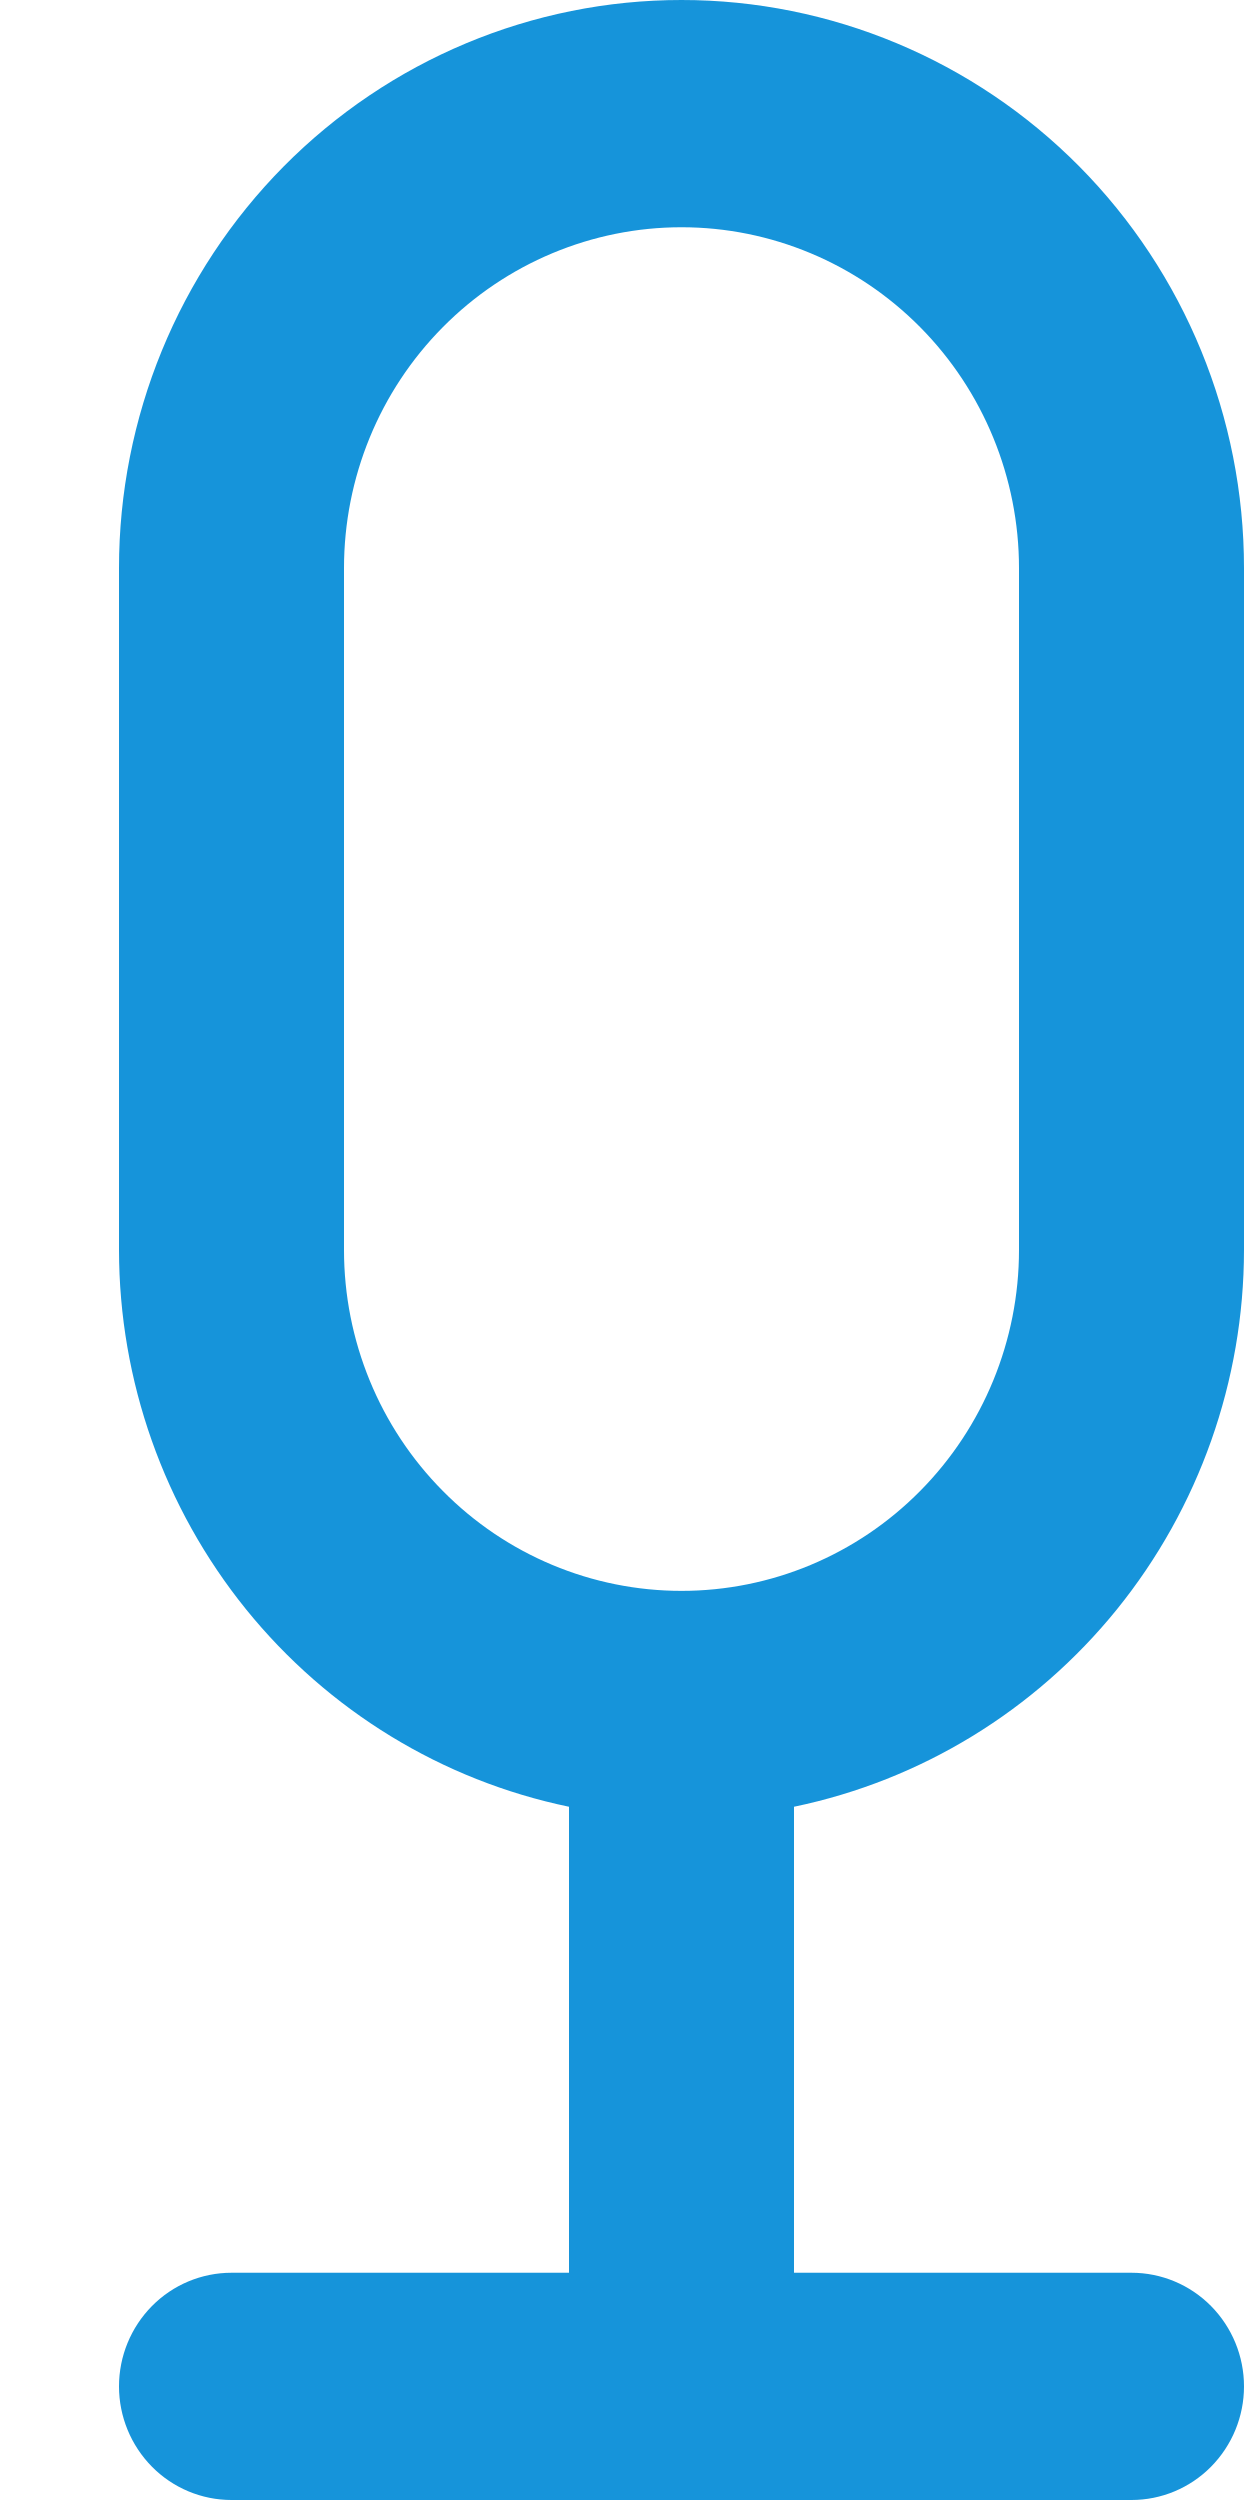
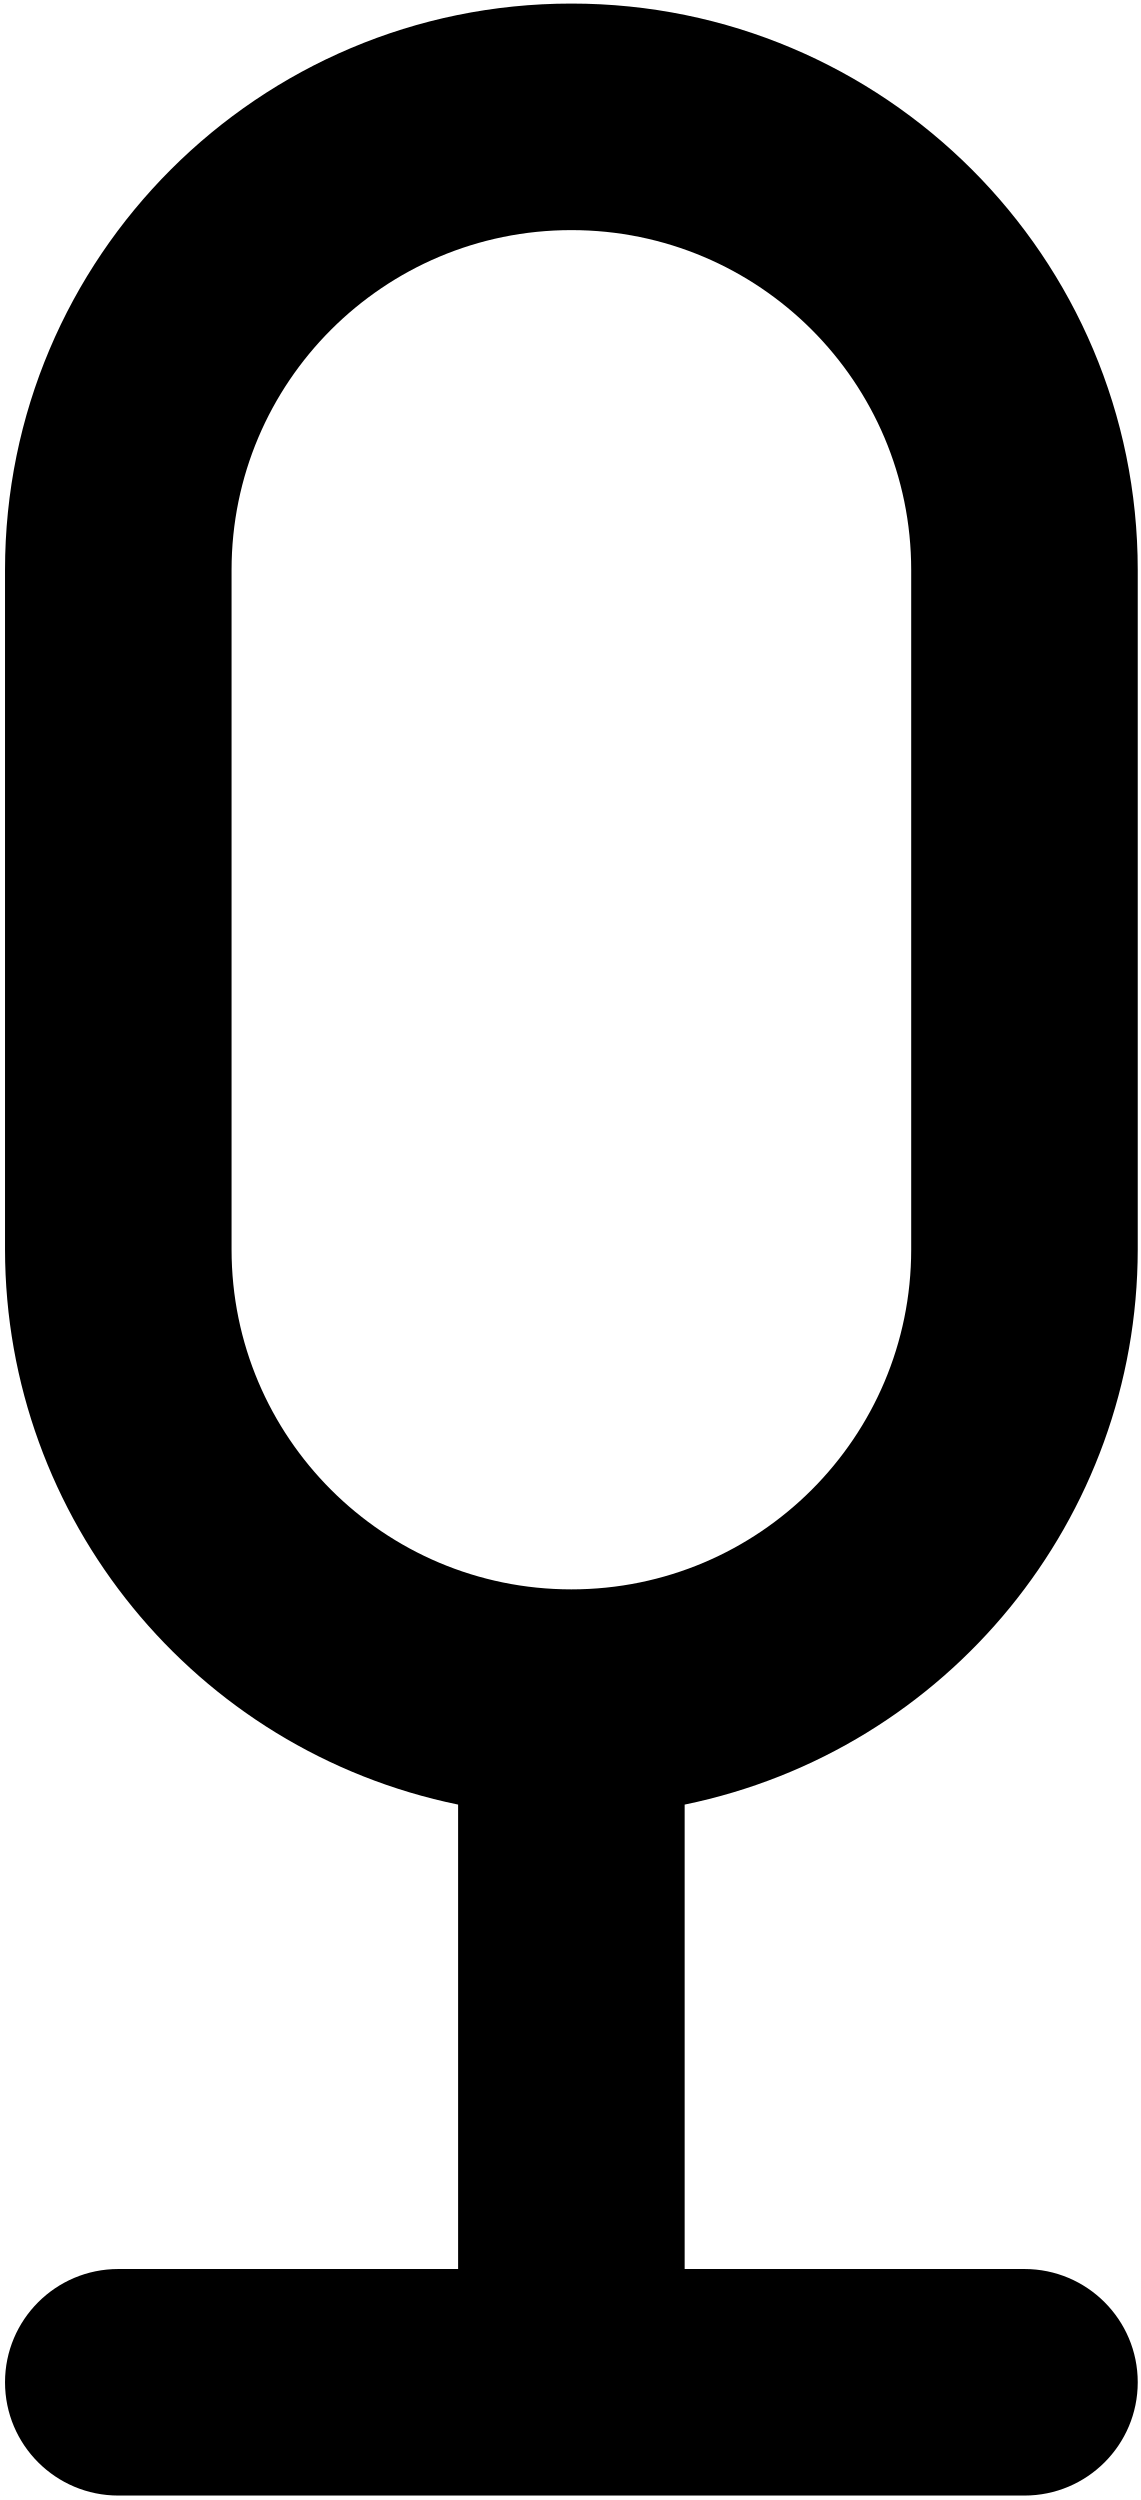
- <svg xmlns="http://www.w3.org/2000/svg" width="10" height="20" viewBox="0 0 10 20" fill="none">
-   <path d="M1.852 18.182C1.613 18.182 1.384 18.278 1.216 18.448C1.047 18.619 0.952 18.85 0.952 19.091C0.952 19.332 1.047 19.563 1.216 19.734C1.384 19.904 1.613 20 1.852 20H9.052C9.291 20 9.52 19.904 9.688 19.734C9.857 19.563 9.952 19.332 9.952 19.091C9.952 18.85 9.857 18.619 9.688 18.448C9.52 18.278 9.291 18.182 9.052 18.182H6.352V14.454C7.368 14.243 8.28 13.685 8.936 12.874C9.592 12.062 9.951 11.047 9.952 10V4.545C9.952 3.34 9.478 2.184 8.634 1.331C7.79 0.479 6.645 0 5.452 0C4.258 0 3.114 0.479 2.27 1.331C1.426 2.184 0.952 3.34 0.952 4.545V10C0.953 11.047 1.312 12.062 1.968 12.874C2.624 13.685 3.536 14.243 4.552 14.454V18.182H1.852ZM2.752 10V4.545C2.752 3.822 3.036 3.128 3.543 2.617C4.049 2.106 4.736 1.818 5.452 1.818C6.168 1.818 6.855 2.106 7.361 2.617C7.867 3.128 8.152 3.822 8.152 4.545V10C8.152 10.723 7.867 11.417 7.361 11.928C6.855 12.44 6.168 12.727 5.452 12.727C4.736 12.727 4.049 12.44 3.543 11.928C3.036 11.417 2.752 10.723 2.752 10Z" fill="#1694da" />
+ <svg xmlns="http://www.w3.org/2000/svg" width="166" height="364" viewBox="0 0 166 364" fill="none">
+   <path d="M17.223 330.368C8.116 330.368 0.731 337.754 0.731 346.861C0.731 355.968 8.116 363.353 17.223 363.353L149.163 363.353C158.27 363.353 165.655 355.968 165.655 346.861C165.655 337.754 158.27 330.368 149.163 330.368H99.686V262.749C138.041 254.861 165.615 221.095 165.655 181.933V82.981C165.655 37.446 128.728 0.519 83.193 0.519C37.658 0.519 0.731 37.446 0.731 82.981V181.936C0.771 221.095 28.345 254.862 66.7 262.748L66.701 330.368H17.223ZM33.716 181.936V82.981C33.716 55.66 55.873 33.504 83.193 33.504C110.514 33.504 132.67 55.66 132.67 82.981V181.936C132.67 209.257 110.514 231.413 83.193 231.413C55.873 231.413 33.716 209.257 33.716 181.936Z" fill="black" />
</svg>
